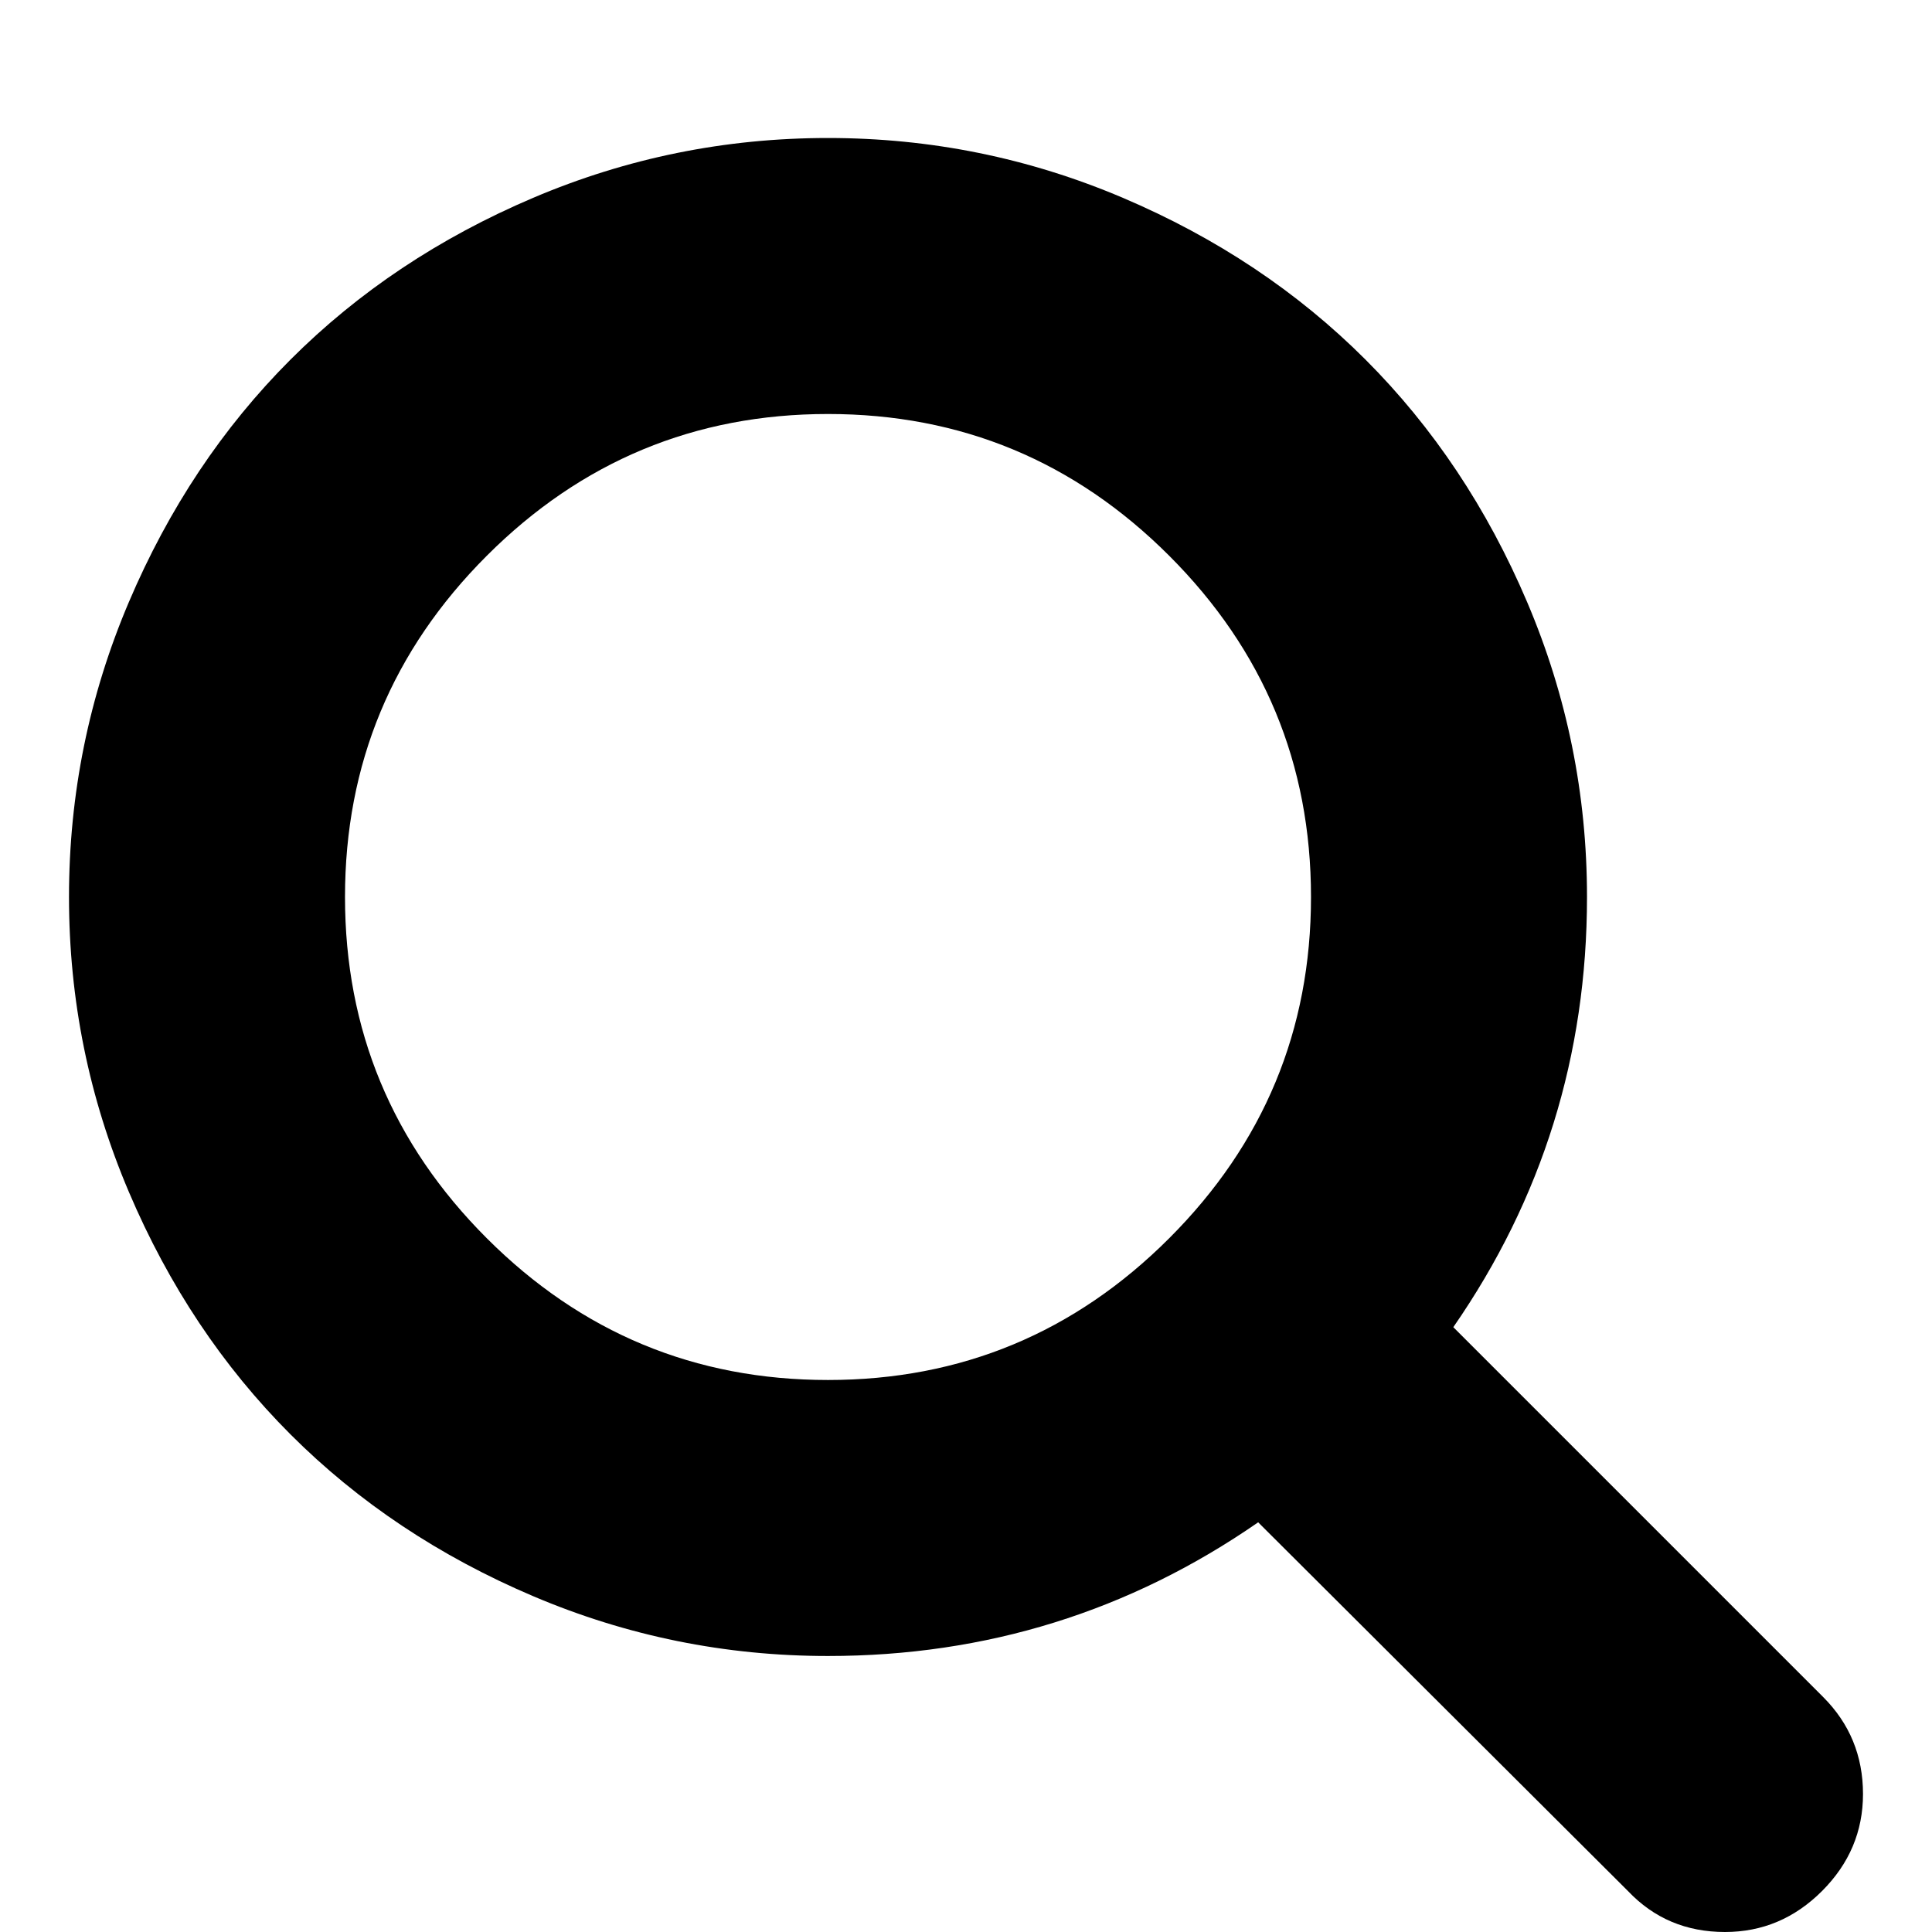
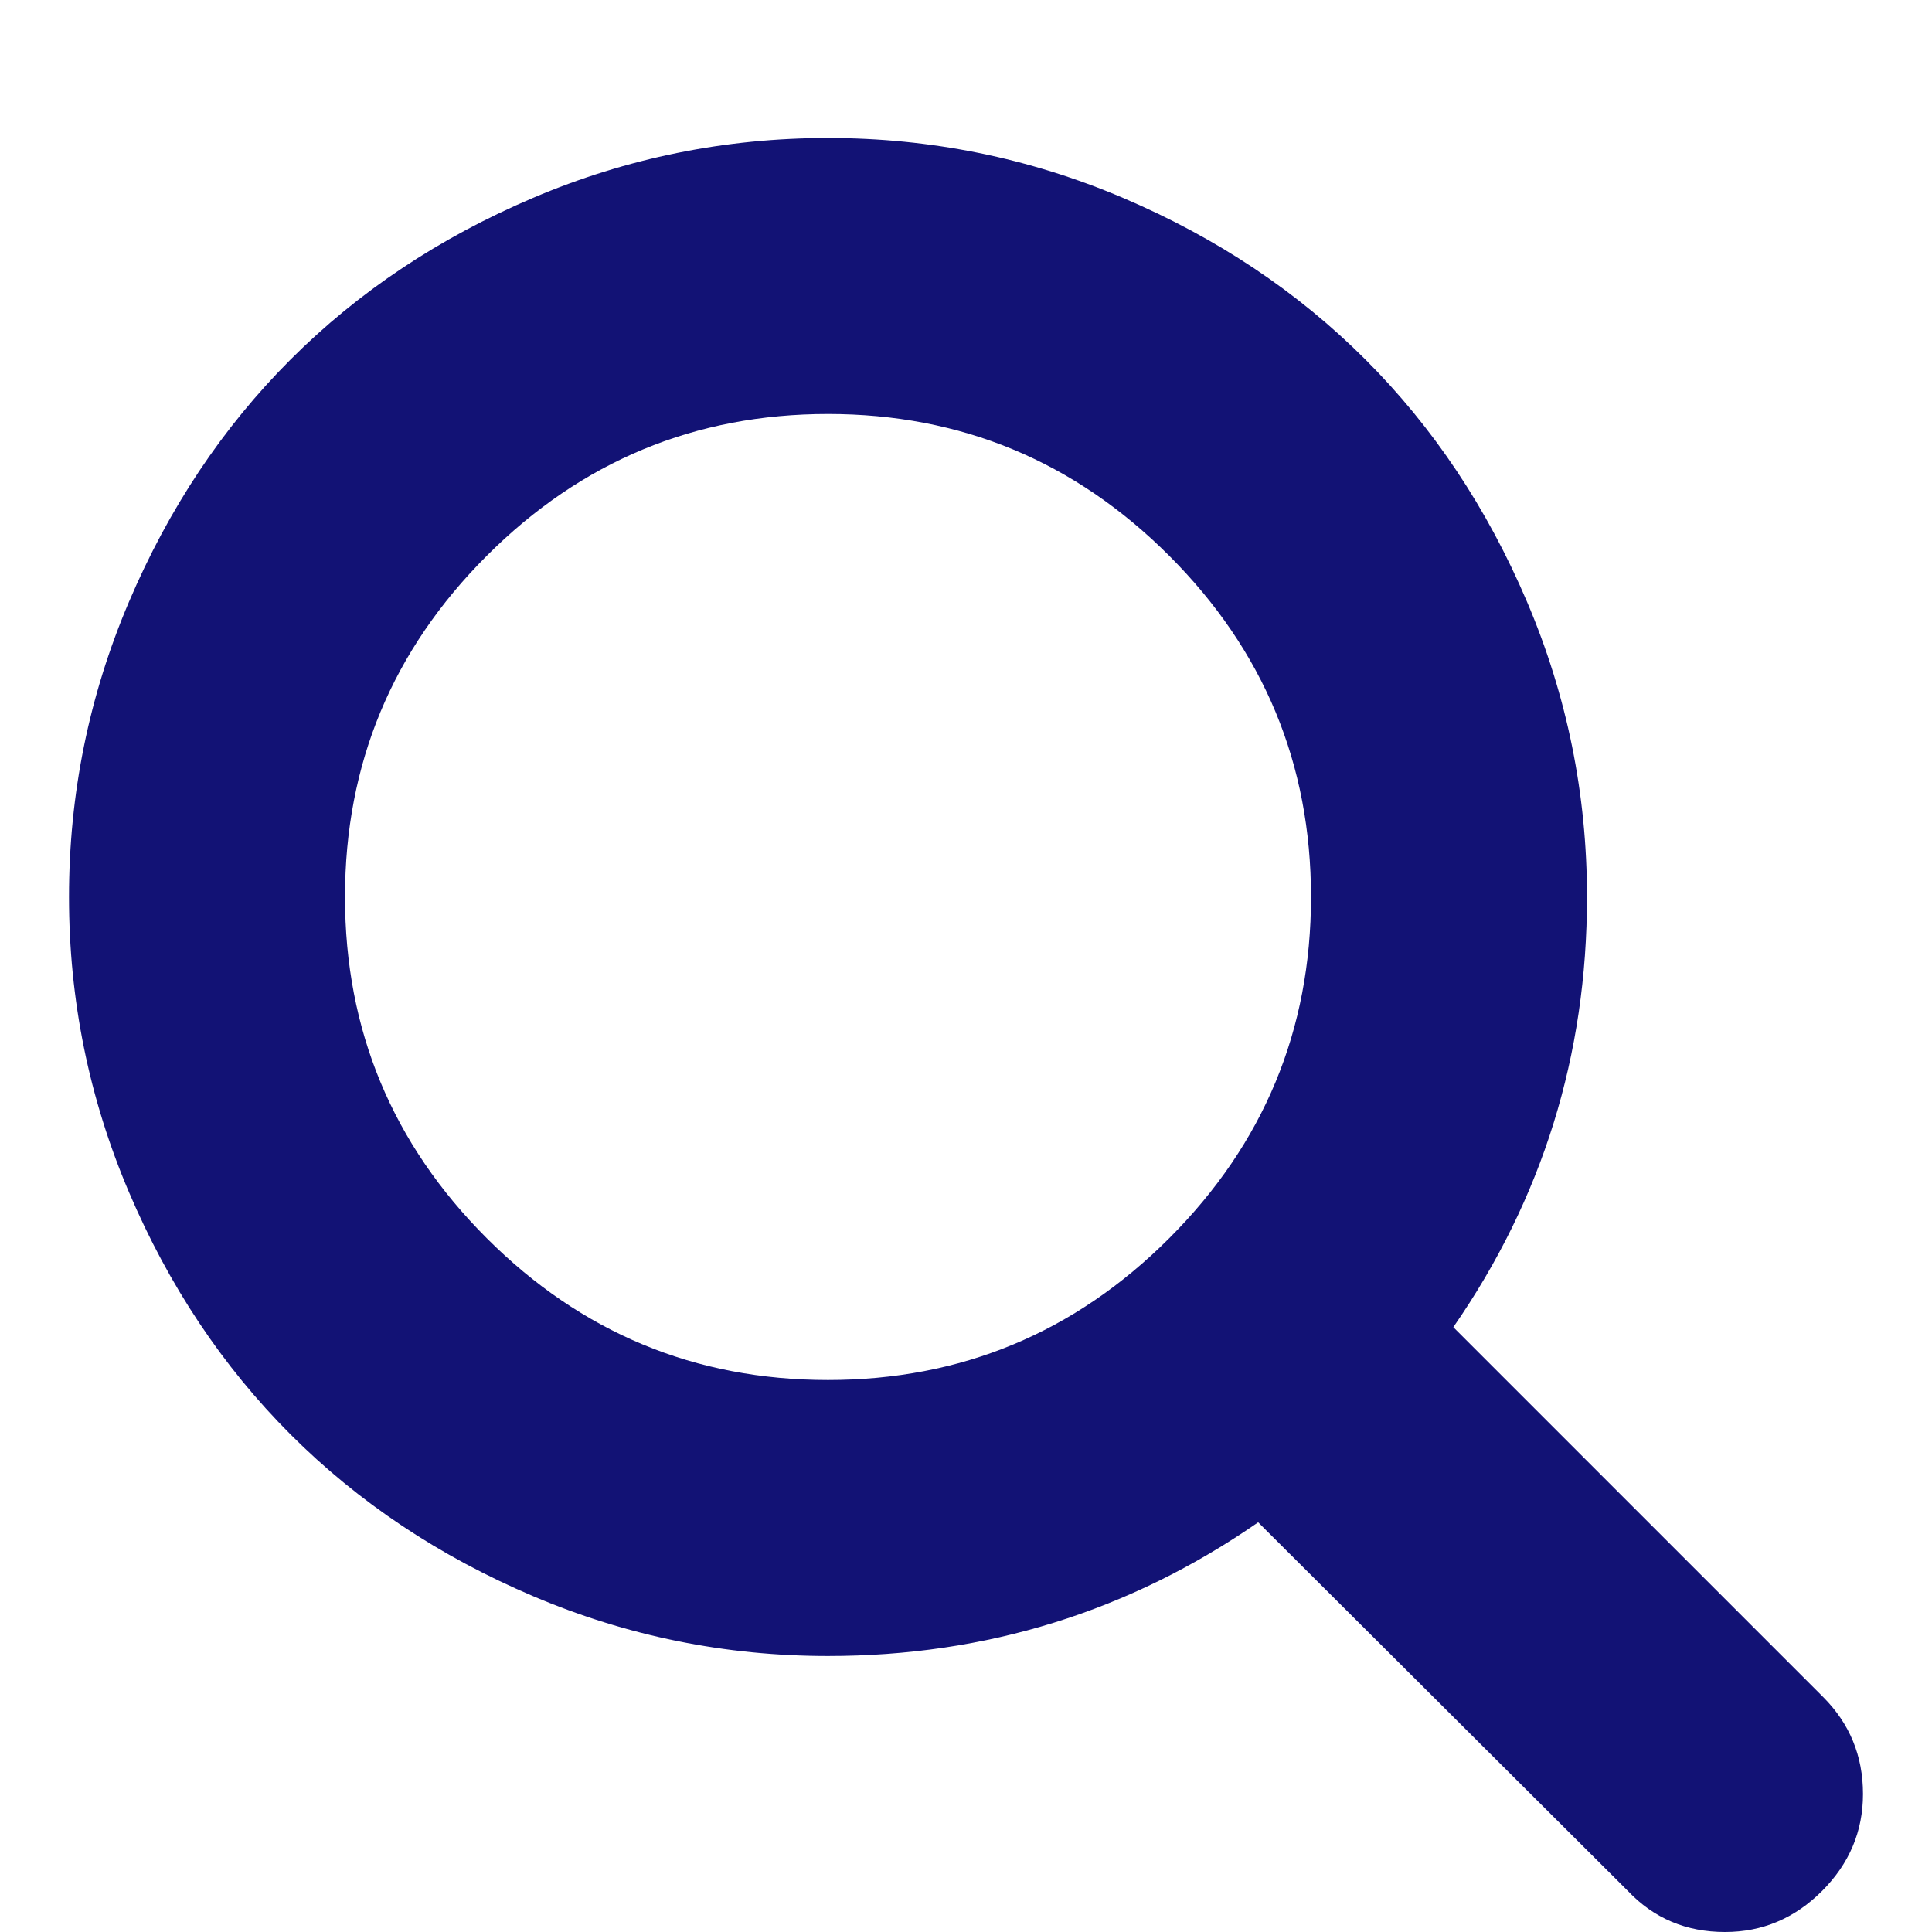
- <svg xmlns="http://www.w3.org/2000/svg" width="1792" height="1792" viewBox="0 0 1792 1792">
-   <path d="M1216 832q0-185-131.5-316.5t-316.5-131.5-316.5 131.5-131.5 316.5 131.5 316.5 316.5 131.5 316.5-131.5 131.5-316.5zm512 832q0 52-38 90t-90 38q-54 0-90-38l-343-342q-179 124-399 124-143 0-273.5-55.5t-225-150-150-225-55.5-273.5 55.5-273.5 150-225 225-150 273.5-55.5 273.5 55.5 225 150 150 225 55.5 273.5q0 220-124 399l343 343q37 37 37 90z" />
+ <svg xmlns="http://www.w3.org/2000/svg" version="1.1" id="Calque_1" x="0px" y="0px" viewBox="0 0 1792 1792" style="enable-background:new 0 0 1792 1792;" xml:space="preserve">
+   <style type="text/css">
+ 	.st0{fill:#121275;}
+ </style>
+   <path class="st0" d="M1216,832c0-123.3-43.8-228.8-131.5-316.5S891.3,384,768,384s-228.8,43.8-316.5,131.5S320,708.7,320,832  s43.8,228.8,131.5,316.5S644.7,1280,768,1280s228.8-43.8,316.5-131.5S1216,955.3,1216,832z M1728,1664c0,34.7-12.7,64.7-38,90  s-55.3,38-90,38c-36,0-66-12.7-90-38l-343-342c-119.3,82.7-252.3,124-399,124c-95.3,0-186.5-18.5-273.5-55.5s-162-87-225-150  s-113-138-150-225S64,927.3,64,832s18.5-186.5,55.5-273.5s87-162,150-225s138-113,225-150S672.7,128,768,128s186.5,18.5,273.5,55.5  s162,87,225,150s113,138,150,225S1472,736.7,1472,832c0,146.7-41.3,279.7-124,399l343,343C1715.7,1598.7,1728,1628.7,1728,1664z" />
</svg>
